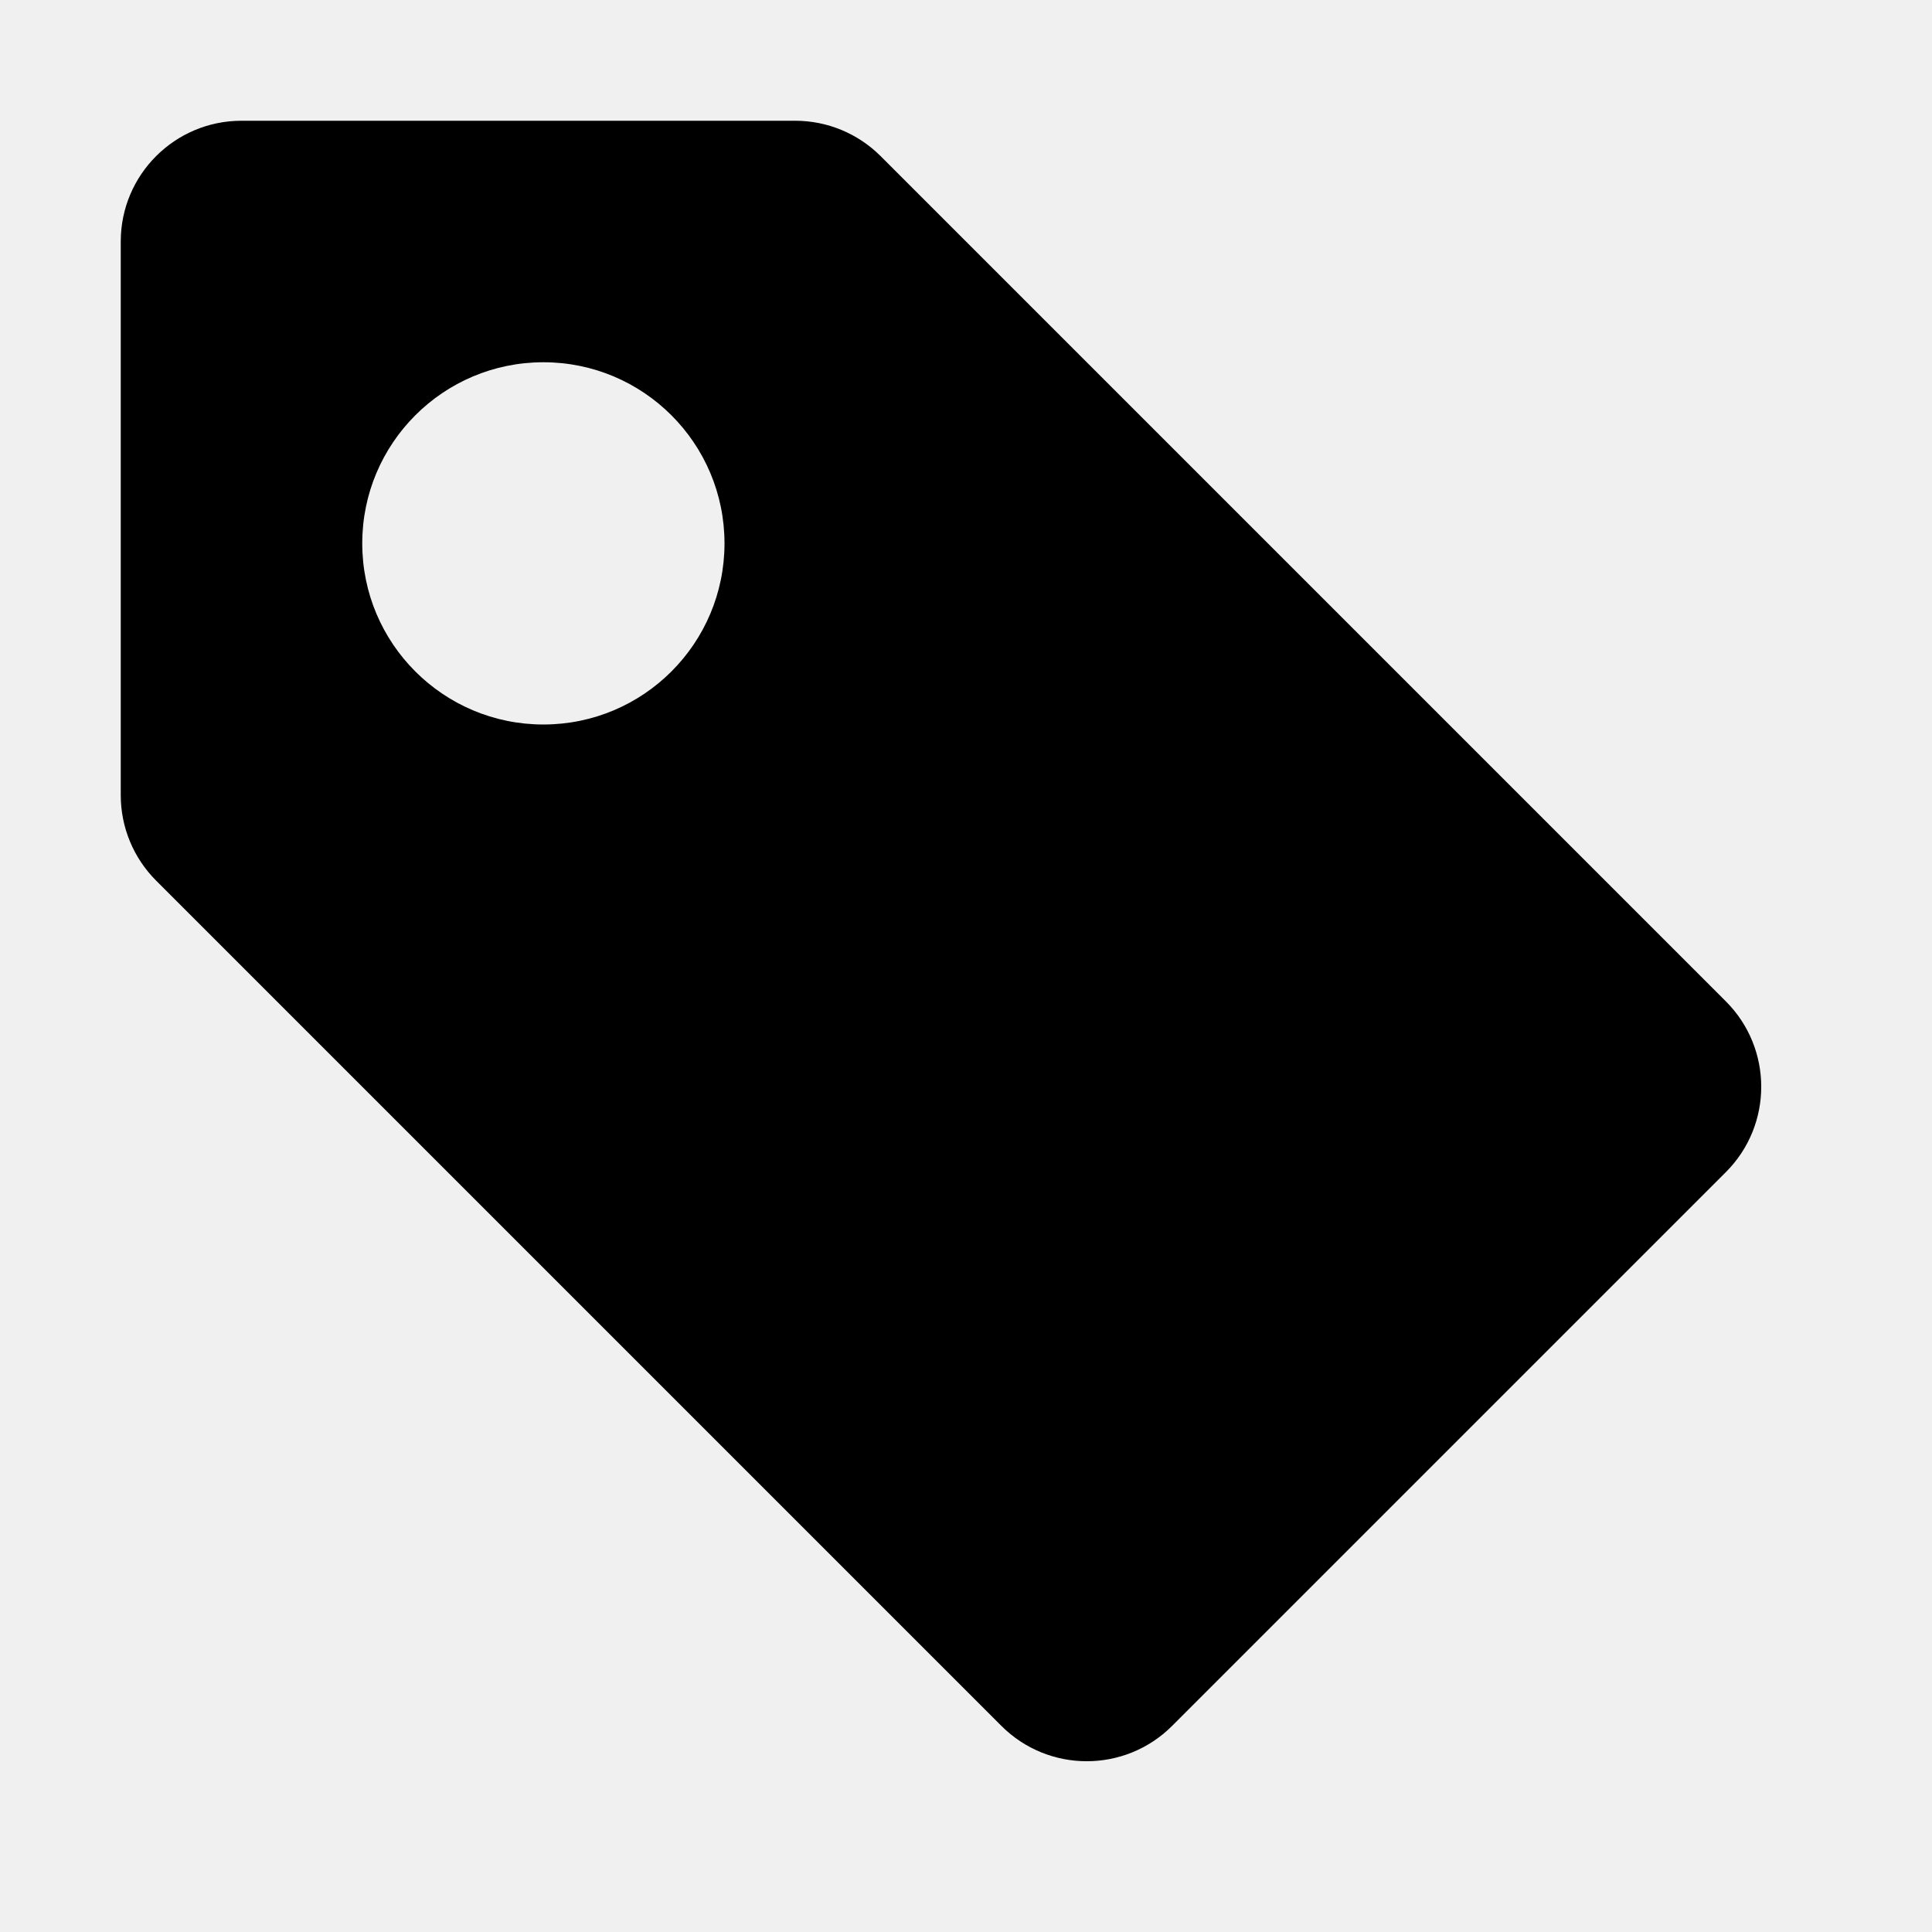
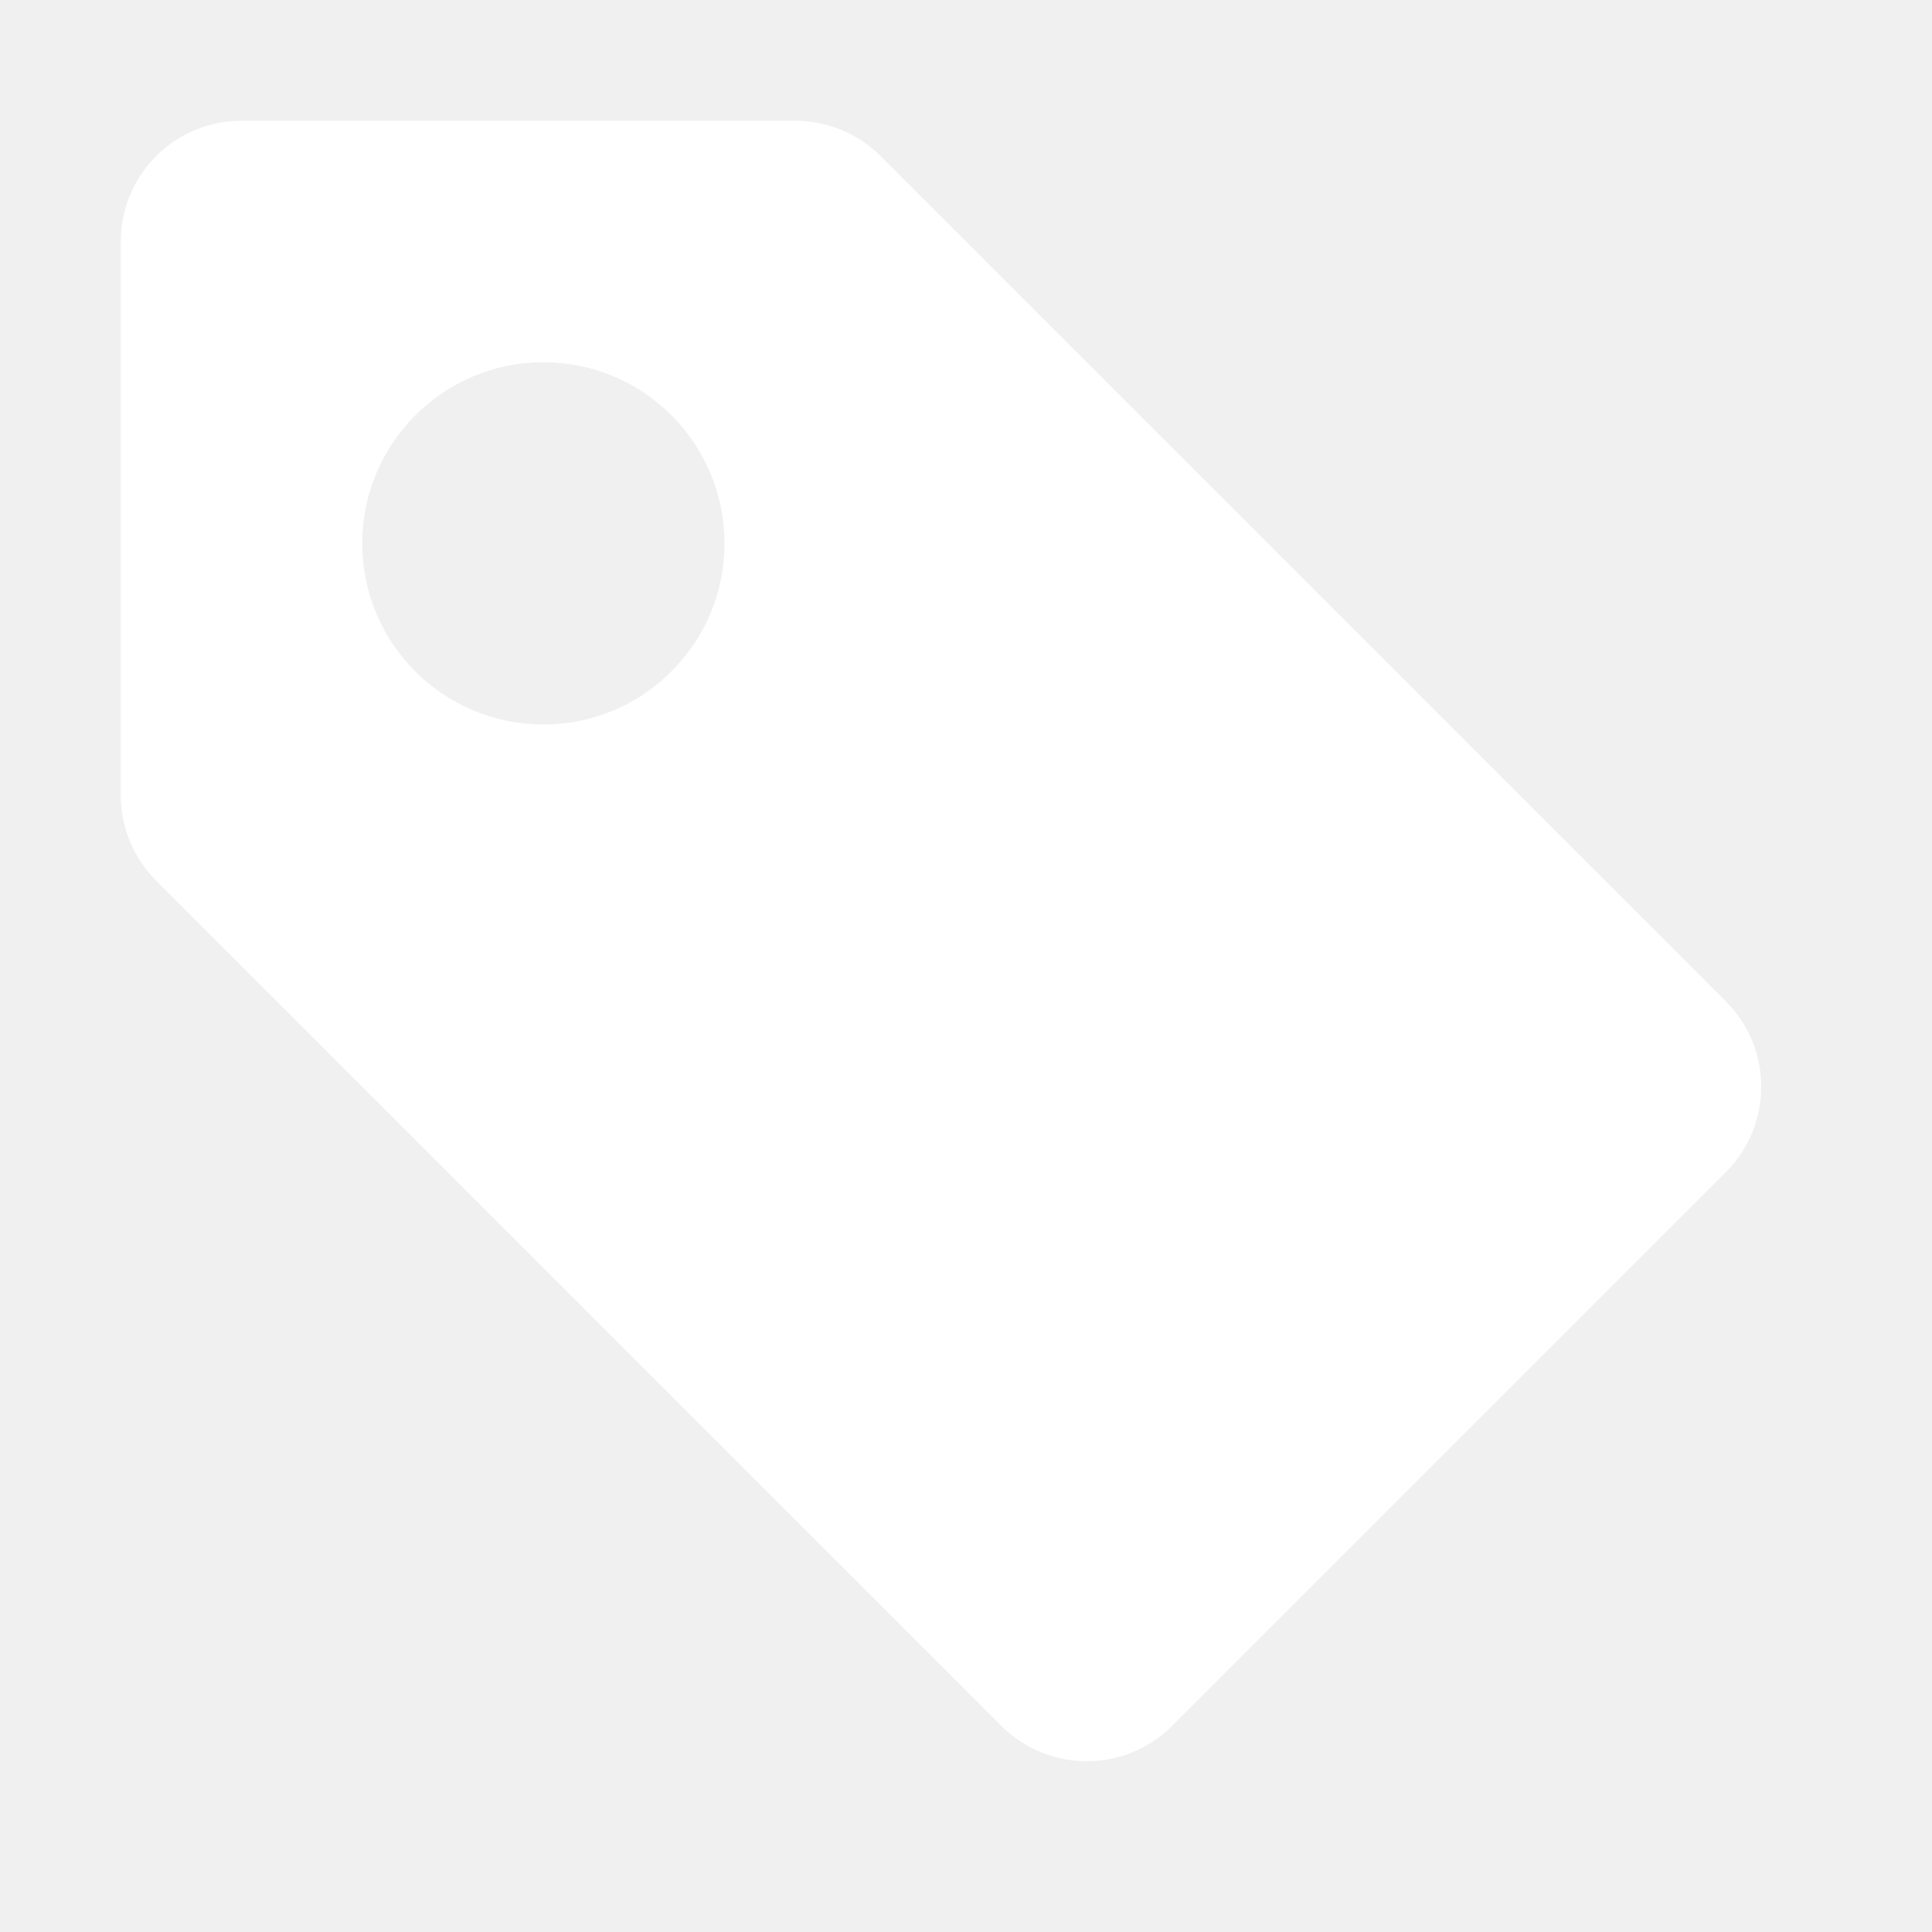
- <svg xmlns="http://www.w3.org/2000/svg" width="16" height="16" fill="currentColor" class="bi bi-tag-fill" viewBox="0 0 16 16">
+ <svg xmlns="http://www.w3.org/2000/svg" width="16" height="16" fill="#ffffff" class="bi bi-tag-fill" viewBox="0 0 16 16">
  <path d="M2 1a1 1 0 0 0-1 1v4.586a1 1 0 0 0 .293.707l7 7a1 1 0 0 0 1.414 0l4.586-4.586a1 1 0 0 0 0-1.414l-7-7A1 1 0 0 0 6.586 1zm4 3.5a1.5 1.5 0 1 1-3 0 1.5 1.5 0 0 1 3 0" />
</svg>
